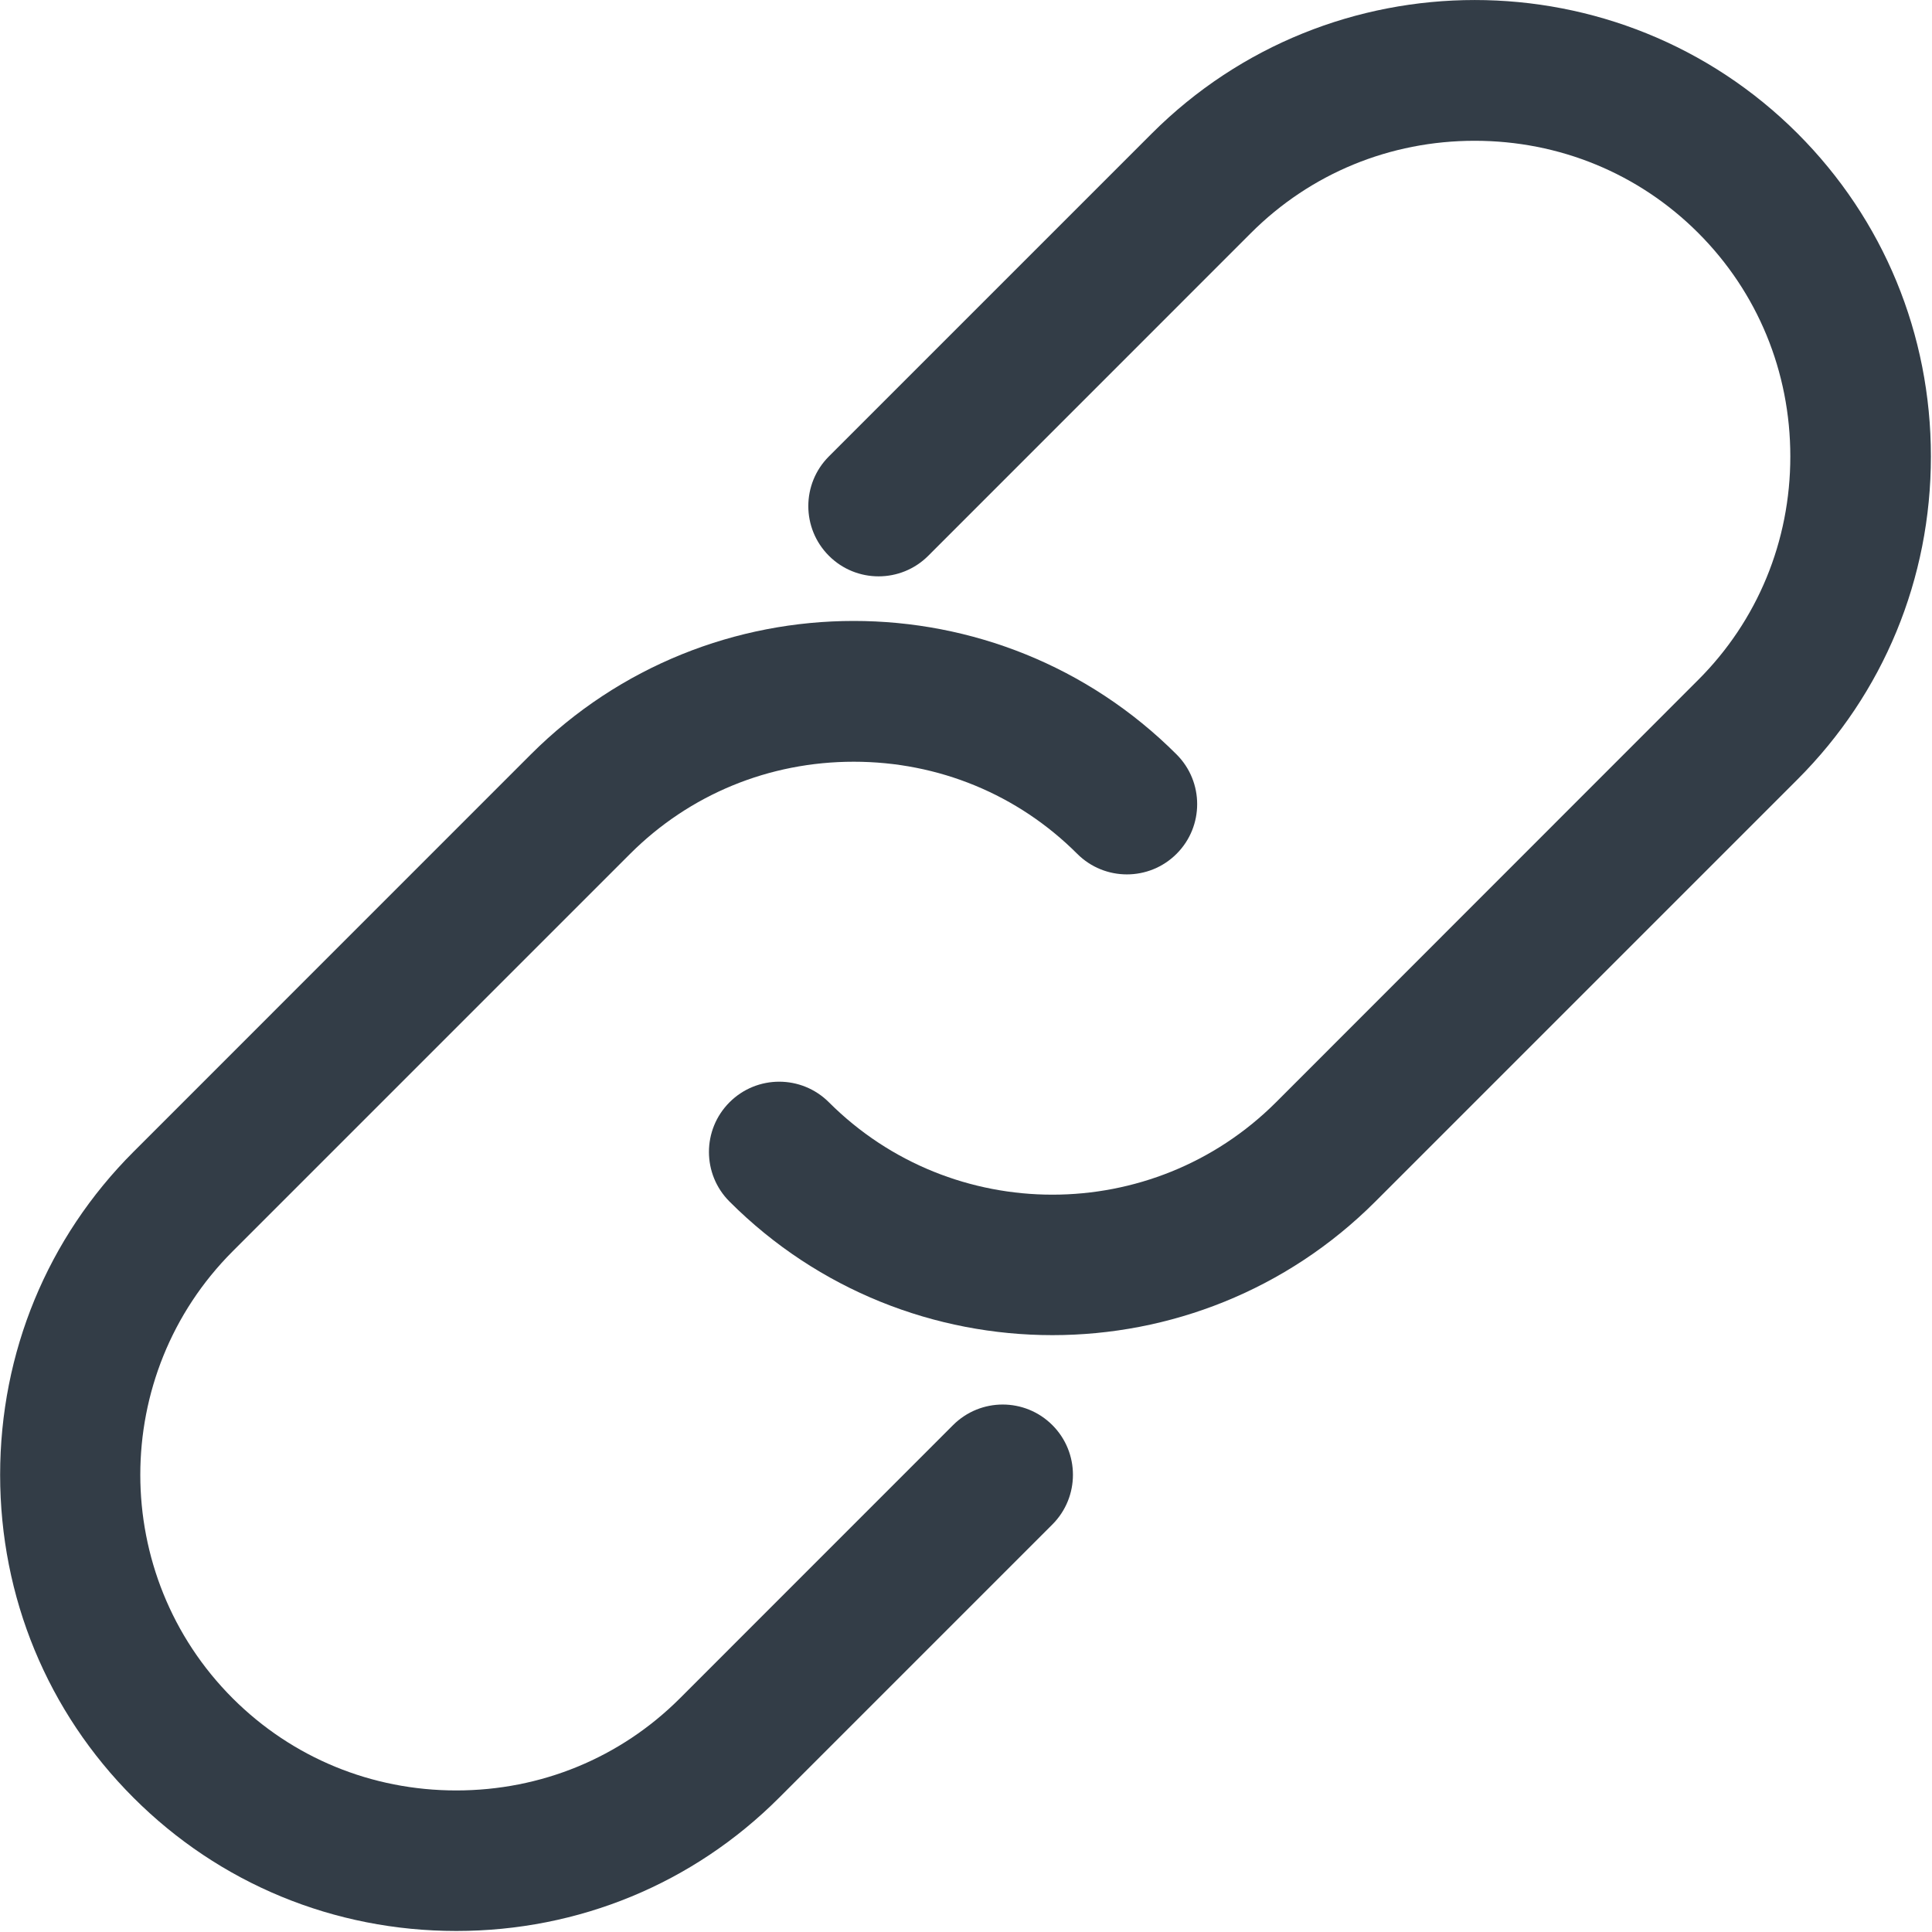
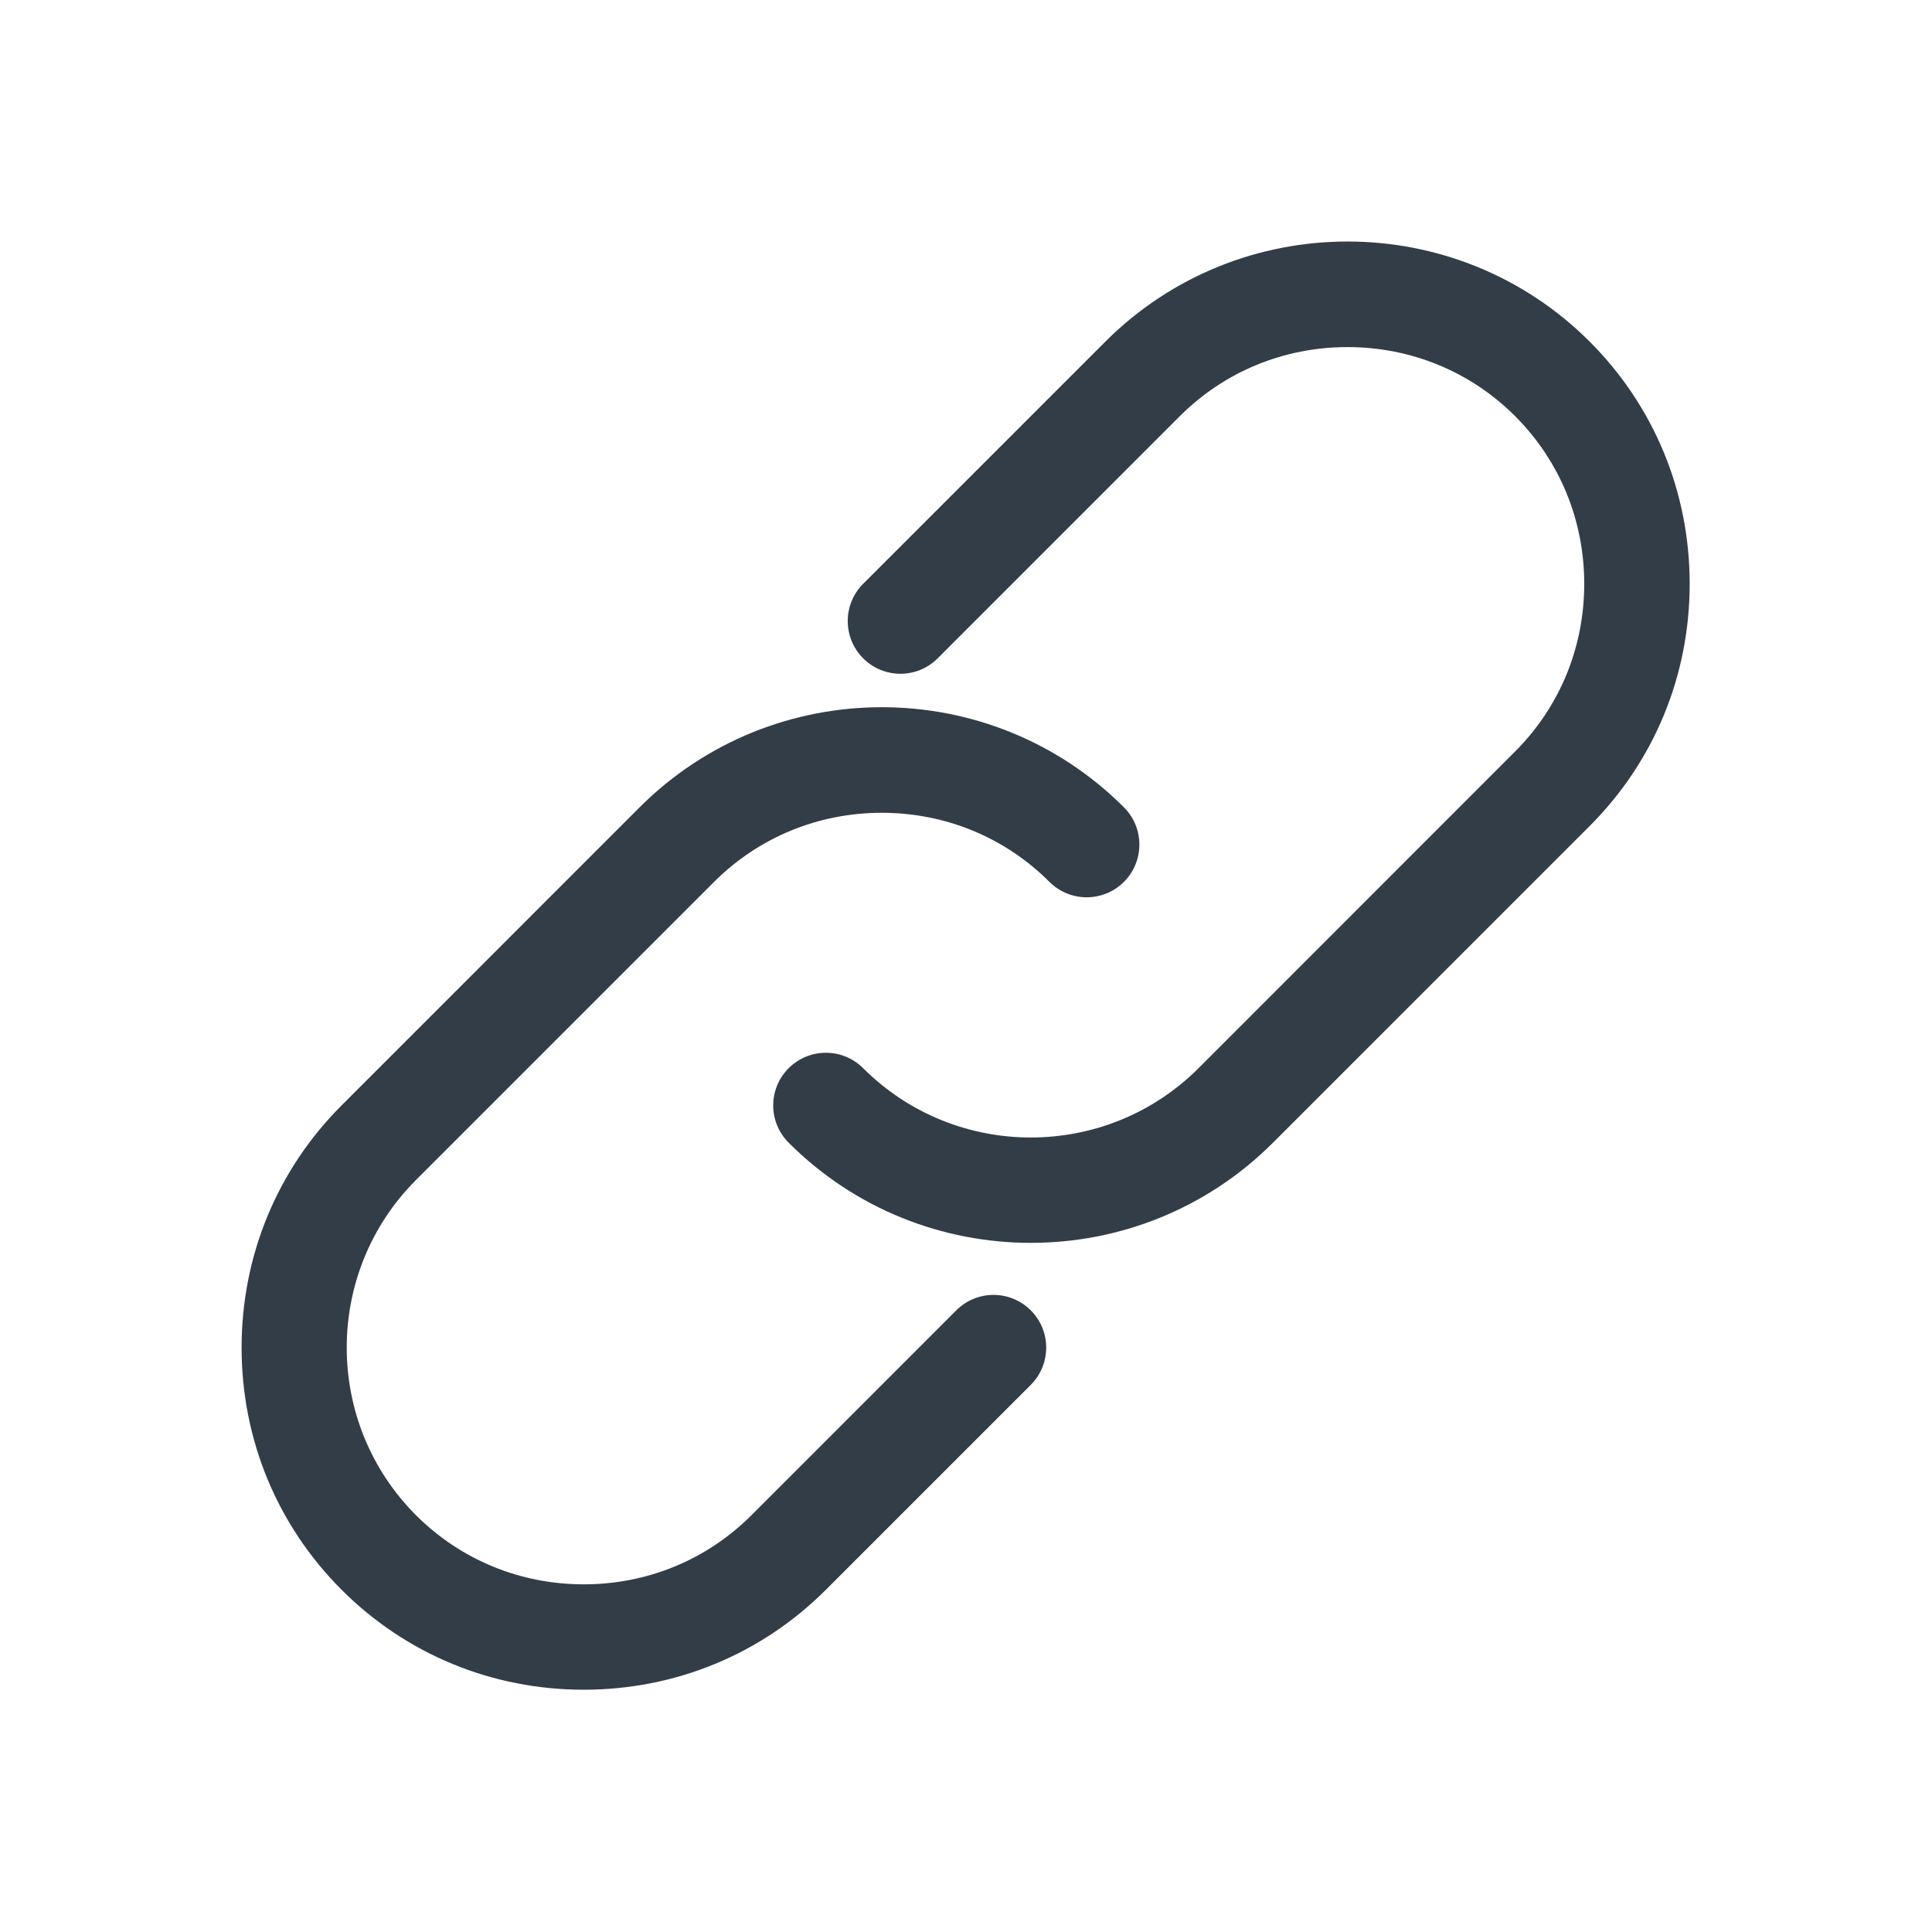
- <svg xmlns="http://www.w3.org/2000/svg" width="30px" height="30px" viewBox="0 0 30 30" version="1.1">
+ <svg xmlns="http://www.w3.org/2000/svg" width="40px" height="40px" viewBox="0 0 40 40" version="1.1">
  <g id="study-8" stroke="none" stroke-width="1" fill="none" fill-rule="evenodd">
-     <g id="overlay" transform="translate(-38, -544)" fill="#333D47">
-       <g id="Group-6" transform="translate(38, 544)">
+     <g id="overlay-v2" transform="translate(-32, -539)">
+       <g id="Group-6" transform="translate(32, 539)">
        <g id="link">
-           <path d="M27.913,2.073 C25.148,-0.691 20.65,-0.69 17.885,2.073 L12.871,7.087 C12.445,7.513 12.445,8.204 12.871,8.63 C13.297,9.056 13.988,9.056 14.414,8.63 L19.427,3.616 C20.35,2.694 21.583,2.186 22.898,2.186 C24.214,2.186 25.447,2.694 26.369,3.616 C27.292,4.539 27.8,5.771 27.8,7.088 C27.8,8.403 27.292,9.636 26.369,10.558 L19.814,17.116 C17.899,19.029 14.785,19.029 12.871,17.116 C12.445,16.69 11.754,16.69 11.328,17.116 C10.902,17.542 10.902,18.233 11.328,18.658 C12.71,20.041 14.526,20.732 16.342,20.732 C18.158,20.732 19.973,20.041 21.356,18.658 L27.913,12.101 C29.247,10.767 29.983,8.986 29.983,7.088 C29.983,5.188 29.247,3.408 27.913,2.073 Z" id="Path" />
-           <path d="M14.799,22.129 L10.557,26.372 C9.634,27.294 8.402,27.802 7.085,27.802 C5.77,27.802 4.537,27.294 3.614,26.372 C1.7,24.458 1.7,21.343 3.614,19.429 L9.785,13.258 C10.708,12.336 11.941,11.828 13.257,11.828 C14.572,11.828 15.805,12.336 16.727,13.258 C17.153,13.684 17.844,13.684 18.27,13.258 C18.696,12.832 18.696,12.141 18.27,11.715 C15.506,8.951 11.008,8.951 8.242,11.715 L2.071,17.887 C0.737,19.221 0.002,21.002 0.002,22.901 C0.002,24.799 0.737,26.58 2.072,27.914 C3.406,29.249 5.187,29.984 7.085,29.984 C8.984,29.984 10.765,29.249 12.099,27.914 L16.341,23.672 C16.767,23.246 16.767,22.555 16.341,22.129 C15.915,21.703 15.225,21.703 14.799,22.129 Z" id="Path" />
+           <rect id="Bounding-box" fill-rule="nonzero" x="0" y="0" width="40" height="40" />
+           <path d="M32.913,7.073 C30.148,4.309 25.65,4.31 22.885,7.073 L17.871,12.087 C17.445,12.513 17.445,13.204 17.871,13.63 C18.297,14.056 18.988,14.056 19.414,13.63 L24.427,8.616 C25.35,7.694 26.583,7.186 27.898,7.186 C29.214,7.186 30.447,7.694 31.369,8.616 C32.292,9.539 32.8,10.771 32.8,12.088 C32.8,13.403 32.292,14.636 31.369,15.558 L24.814,22.116 C22.899,24.029 19.785,24.029 17.871,22.116 C17.445,21.69 16.754,21.69 16.328,22.116 C15.902,22.542 15.902,23.233 16.328,23.658 C17.71,25.041 19.526,25.732 21.342,25.732 C23.158,25.732 24.973,25.041 26.356,23.658 L32.913,17.101 C34.247,15.767 34.983,13.986 34.983,12.088 C34.983,10.188 34.247,8.408 32.913,7.073 Z" id="Path" fill="#333D47" />
+           <path d="M19.799,27.129 L15.557,31.372 C14.634,32.294 13.402,32.802 12.085,32.802 C10.77,32.802 9.537,32.294 8.614,31.372 C6.7,29.458 6.7,26.343 8.614,24.429 L14.785,18.258 C15.708,17.336 16.941,16.828 18.257,16.828 C19.572,16.828 20.805,17.336 21.727,18.258 C22.153,18.684 22.844,18.684 23.27,18.258 C23.696,17.832 23.696,17.141 23.27,16.715 C20.506,13.951 16.008,13.951 13.242,16.715 L7.071,22.887 C5.737,24.221 5.002,26.002 5.002,27.901 C5.002,29.799 5.737,31.58 7.072,32.914 C8.406,34.249 10.187,34.984 12.085,34.984 C13.984,34.984 15.765,34.249 17.099,32.914 L21.341,28.672 C21.767,28.246 21.767,27.555 21.341,27.129 C20.915,26.703 20.225,26.703 19.799,27.129 Z" id="Path" fill="#333D47" />
        </g>
      </g>
    </g>
  </g>
</svg>
